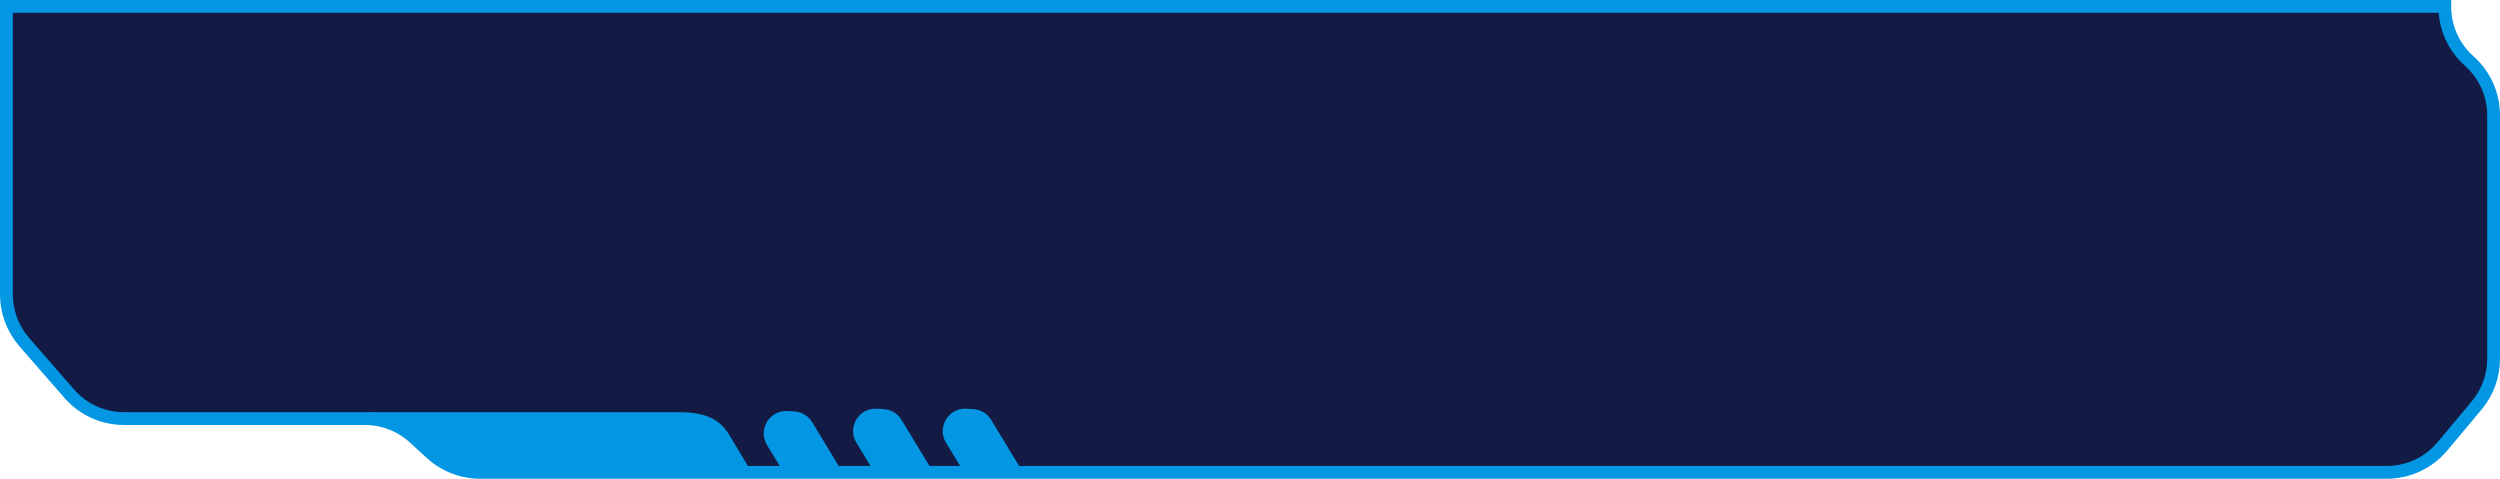
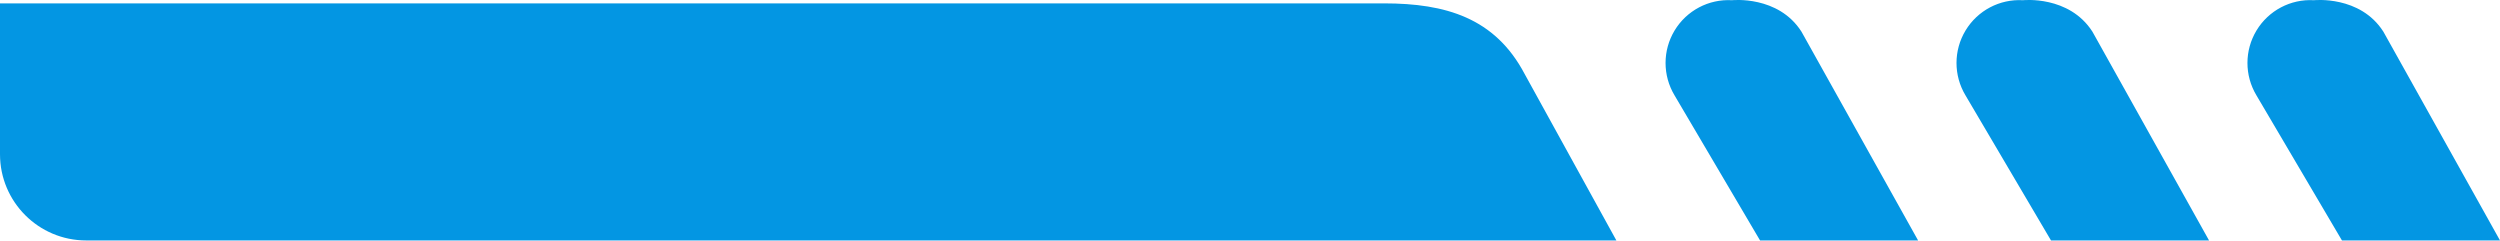
- <svg xmlns="http://www.w3.org/2000/svg" viewBox="0 0 976 186.91" preserveAspectRatio="none">
-   <path fill="#131a43" stroke="#0396e3" stroke-miterlimit="10" stroke-width="5" d="M973.5 45v95.11c0 6.65-2.34 13.09-6.62 18.19l-13.39 15.98a28.321 28.321 0 0 1-21.7 10.13H187.47c-7.06 0-13.86-2.64-19.08-7.39l-6.83-6.23a28.335 28.335 0 0 0-19.07-7.38H48.38c-8.18 0-15.97-3.54-21.34-9.71L9.47 133.55a28.358 28.358 0 0 1-6.97-18.61V2.5h951.95v.24c.02 4.03.89 7.96 2.52 11.56 1.62 3.59 4 6.84 7.01 9.52A28.324 28.324 0 0 1 973.5 45Z" />
-   <path fill="#0396e3" d="m144 160.91 33 23h116.18l-8.63-14.38c-4.12-6.86-10.97-8.62-19.55-8.62H144ZM329.24 184.9l-23.95-1.52-5.85-9.66c-3.66-6.04.99-13.7 8.03-13.25l2.7.17a8.72 8.72 0 0 1 6.92 4.2l12.15 20.06ZM364.12 183.99l-23.95-1.52-5.85-9.66c-3.66-6.04.99-13.7 8.03-13.25l2.7.17a8.72 8.72 0 0 1 6.92 4.2l12.15 20.06ZM399.12 183.99l-23.95-1.52-5.85-9.66c-3.66-6.04.99-13.7 8.03-13.25l2.7.17a8.72 8.72 0 0 1 6.92 4.2l12.15 20.06Z" />
+ <svg xmlns="http://www.w3.org/2000/svg" id="menu" viewBox="0 0 348 33.47">
+   <defs>
+     <style>.cls-1{fill:#0396e3}</style>
+   </defs>
+   <path d="M0 .47v21a12 12 0 0 0 12 12h213l-12.78-23.19c-4.12-7.8-11-9.81-19.56-9.81ZM331.76 4.4 348 33.47h-22l-11.9-20.19a8.75 8.75 0 0 1 8-13.25s6.42-.7 9.66 4.37ZM250.76 4.4 267 33.47h-22l-11.9-20.19a8.75 8.75 0 0 1 8-13.25s6.42-.7 9.66 4.37ZM291.26 4.4l16.24 29.07h-22l-11.9-20.19a8.75 8.75 0 0 1 8-13.25s6.4-.7 9.66 4.37Z" class="cls-1" />
</svg>
